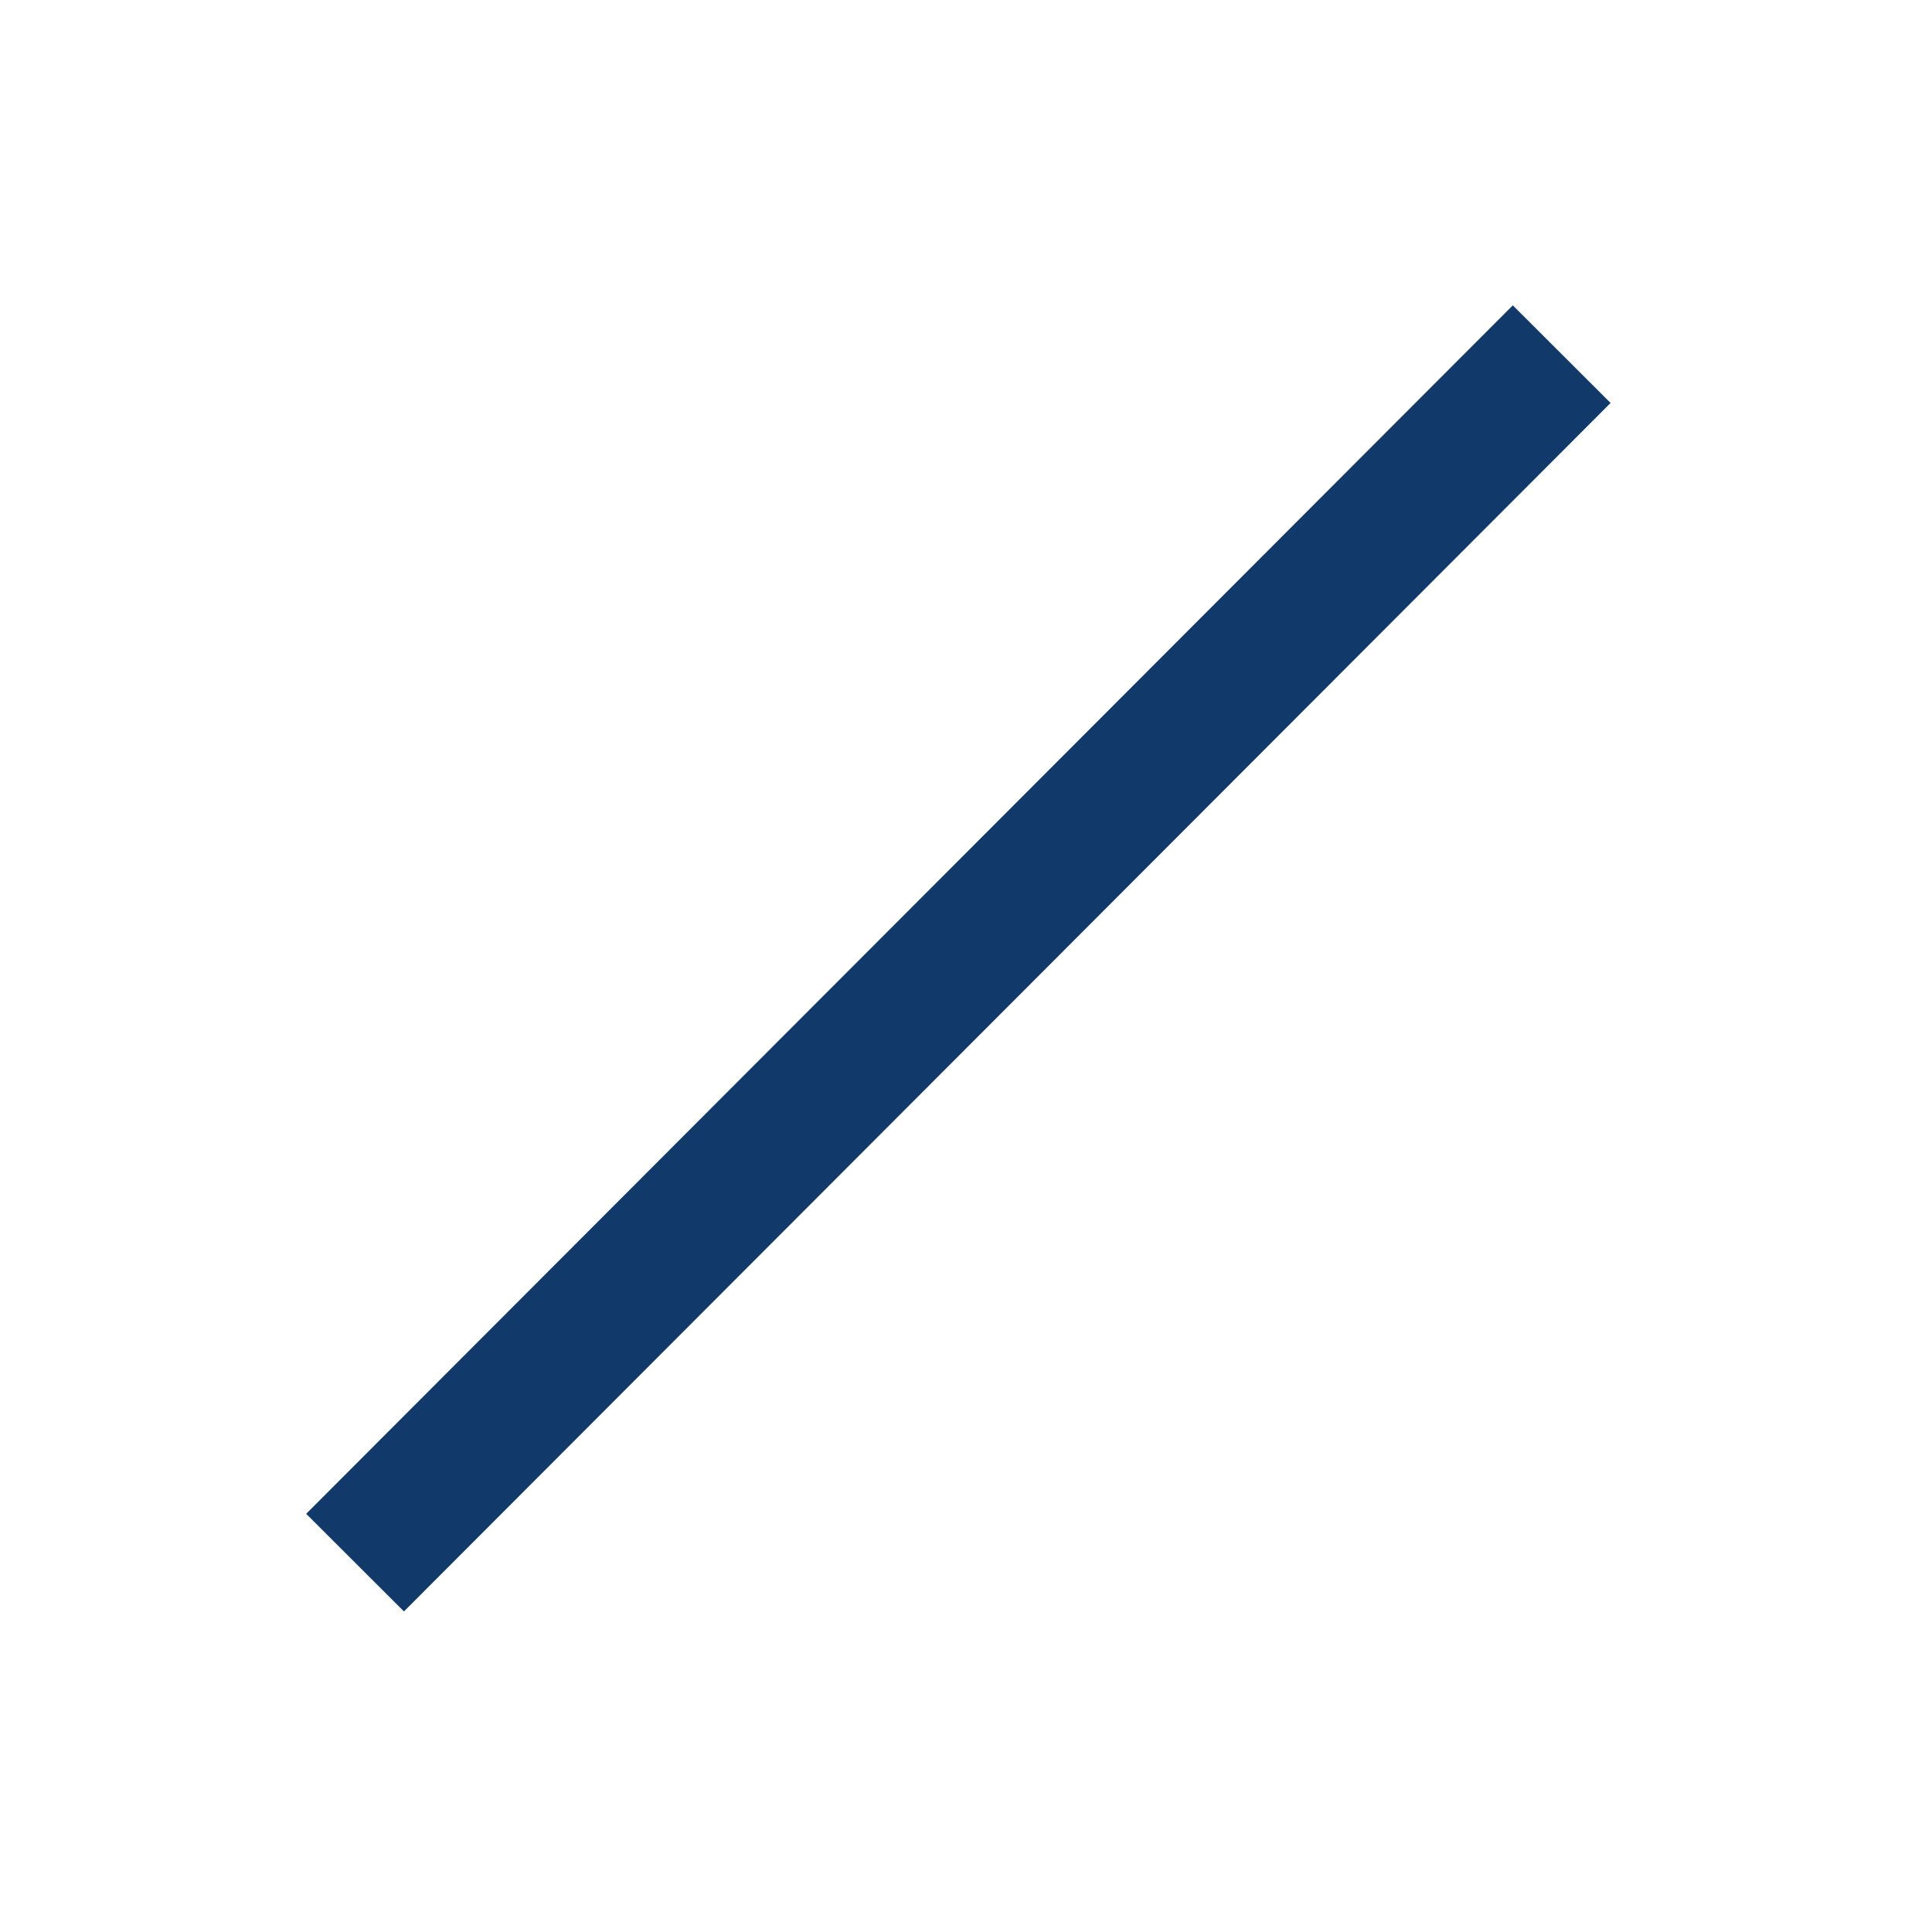
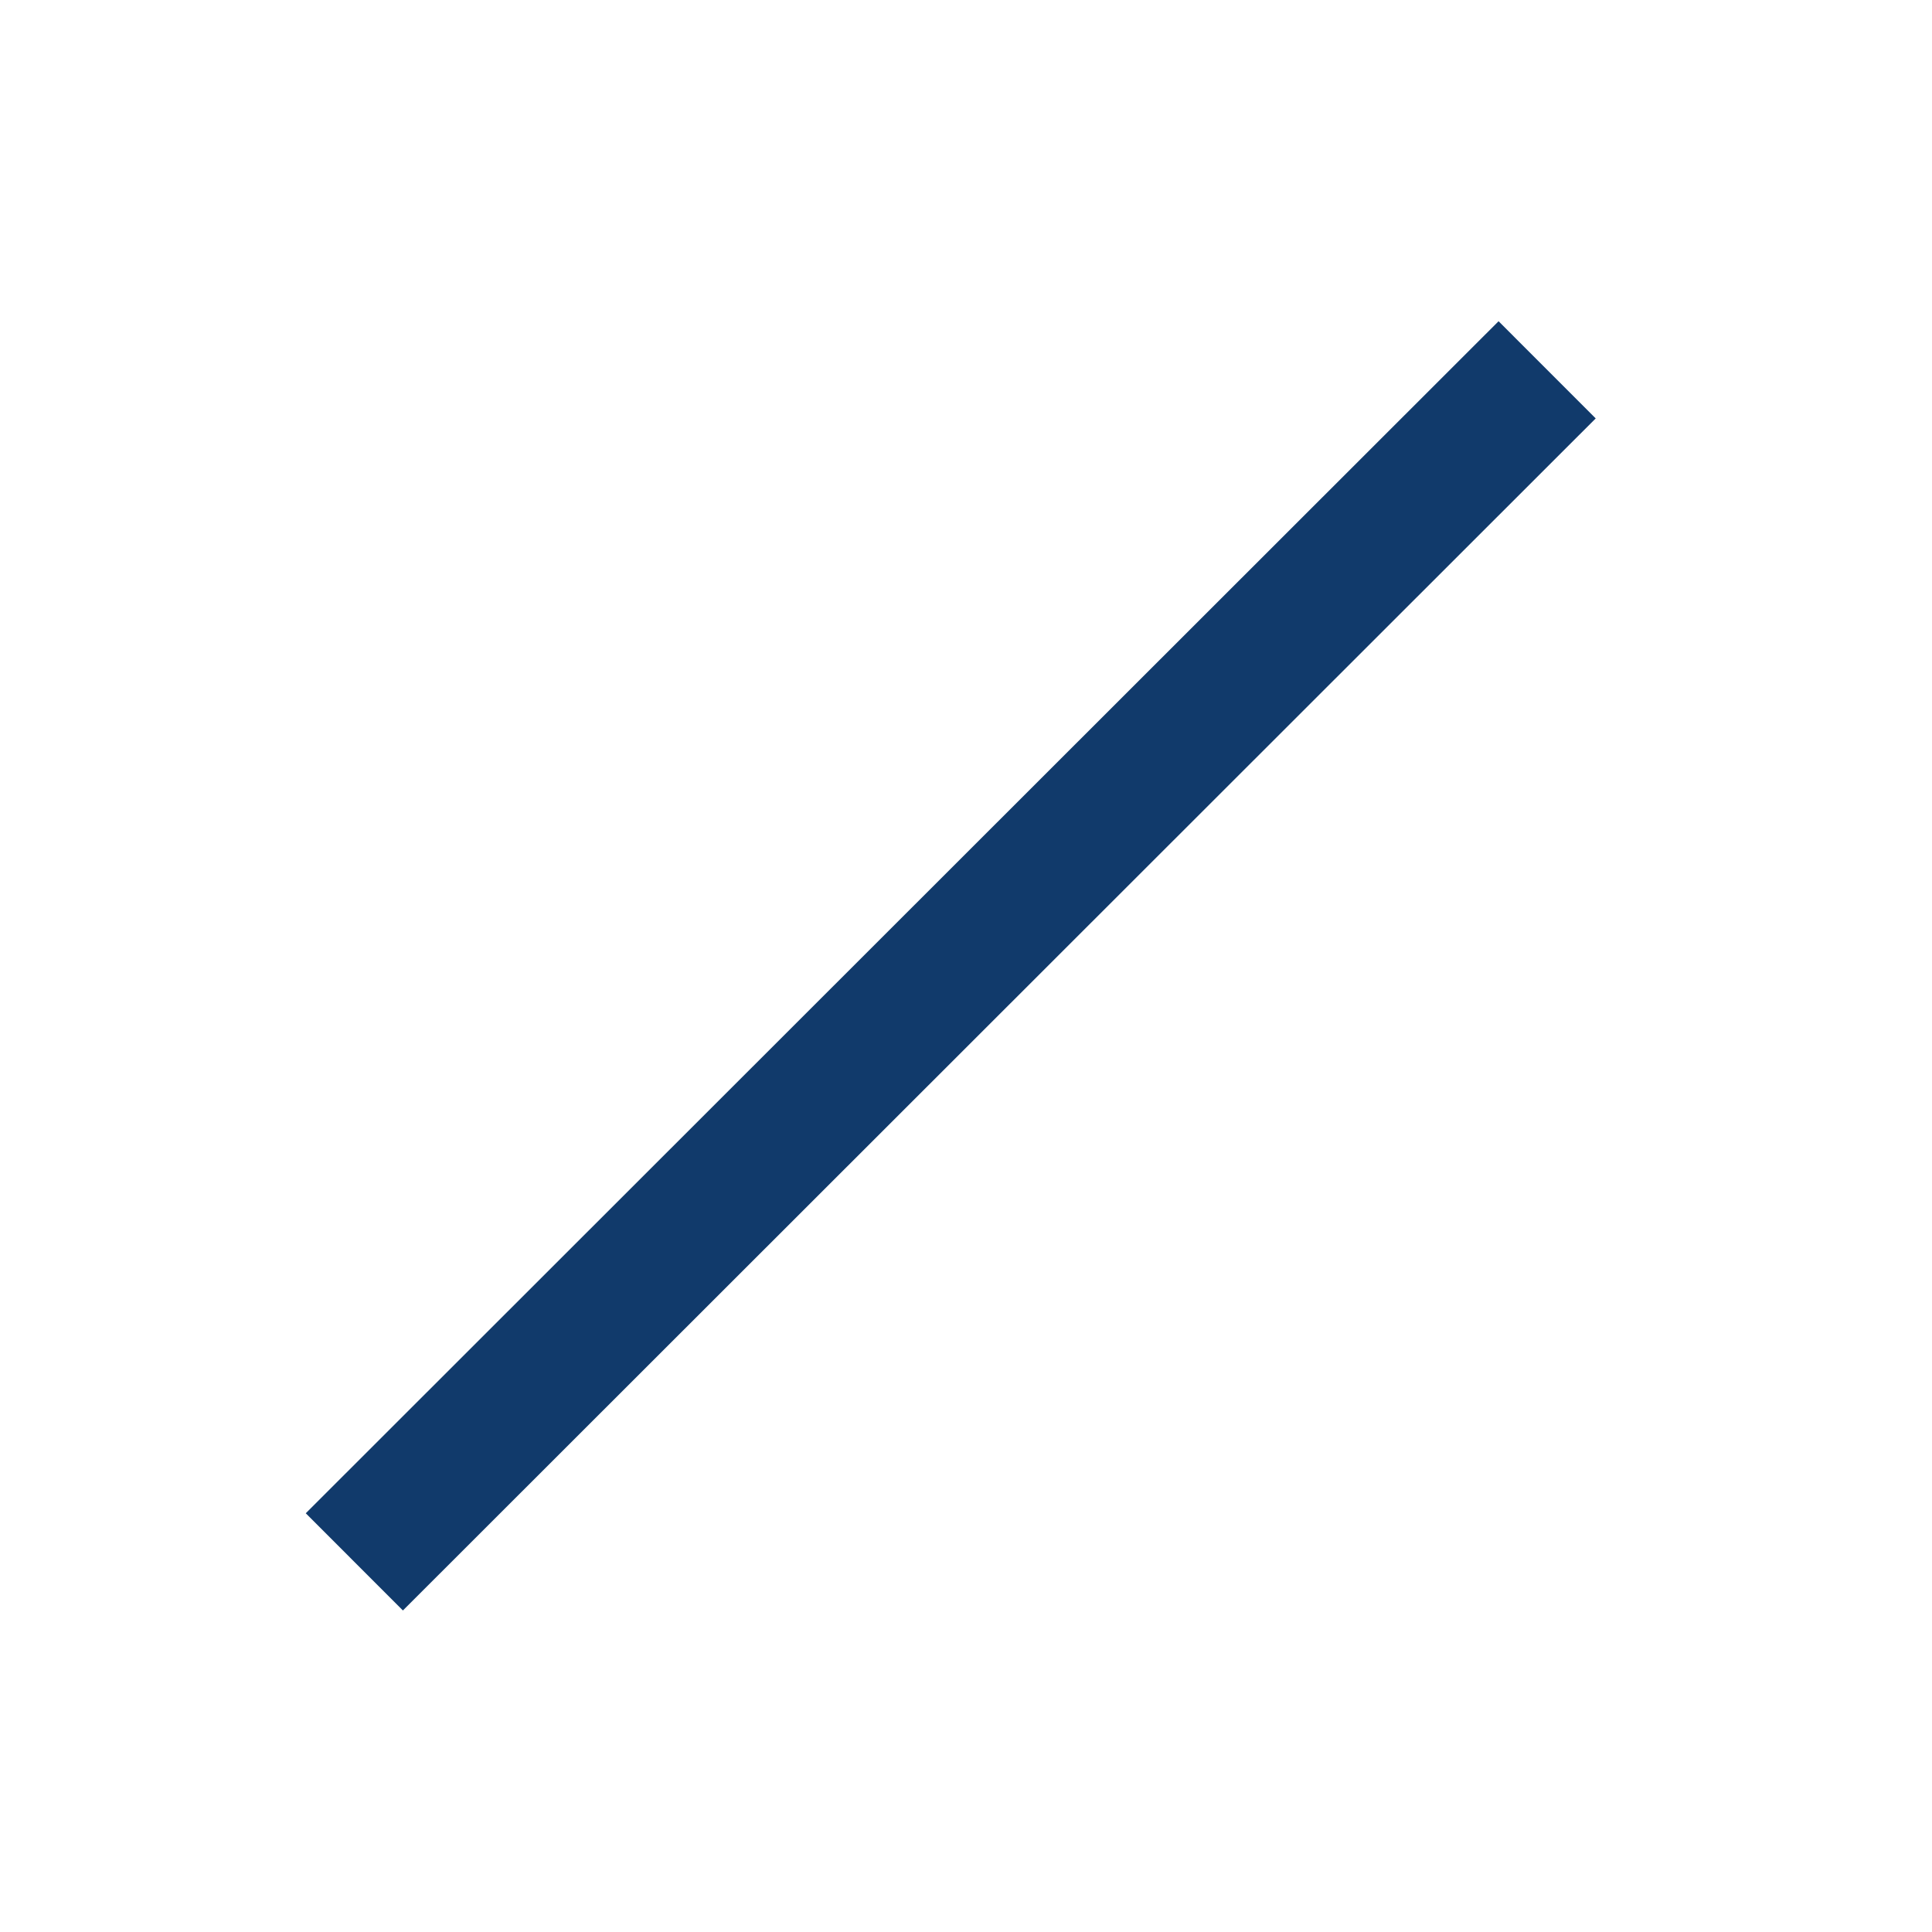
<svg xmlns="http://www.w3.org/2000/svg" viewBox="0 0 64 64" width="64" height="64">
-   <path d="M 51.733 11.732 L 11.762 51.764" fill="none" stroke="#113a6b" stroke-width="4.577" stroke-linecap="butt" stroke-linejoin="round" />
+   <path d="M 51.251 12.251 L 11.738 51.739" fill="none" stroke="#113a6b" stroke-width="4.552" stroke-linecap="butt" stroke-linejoin="round" />
</svg>
